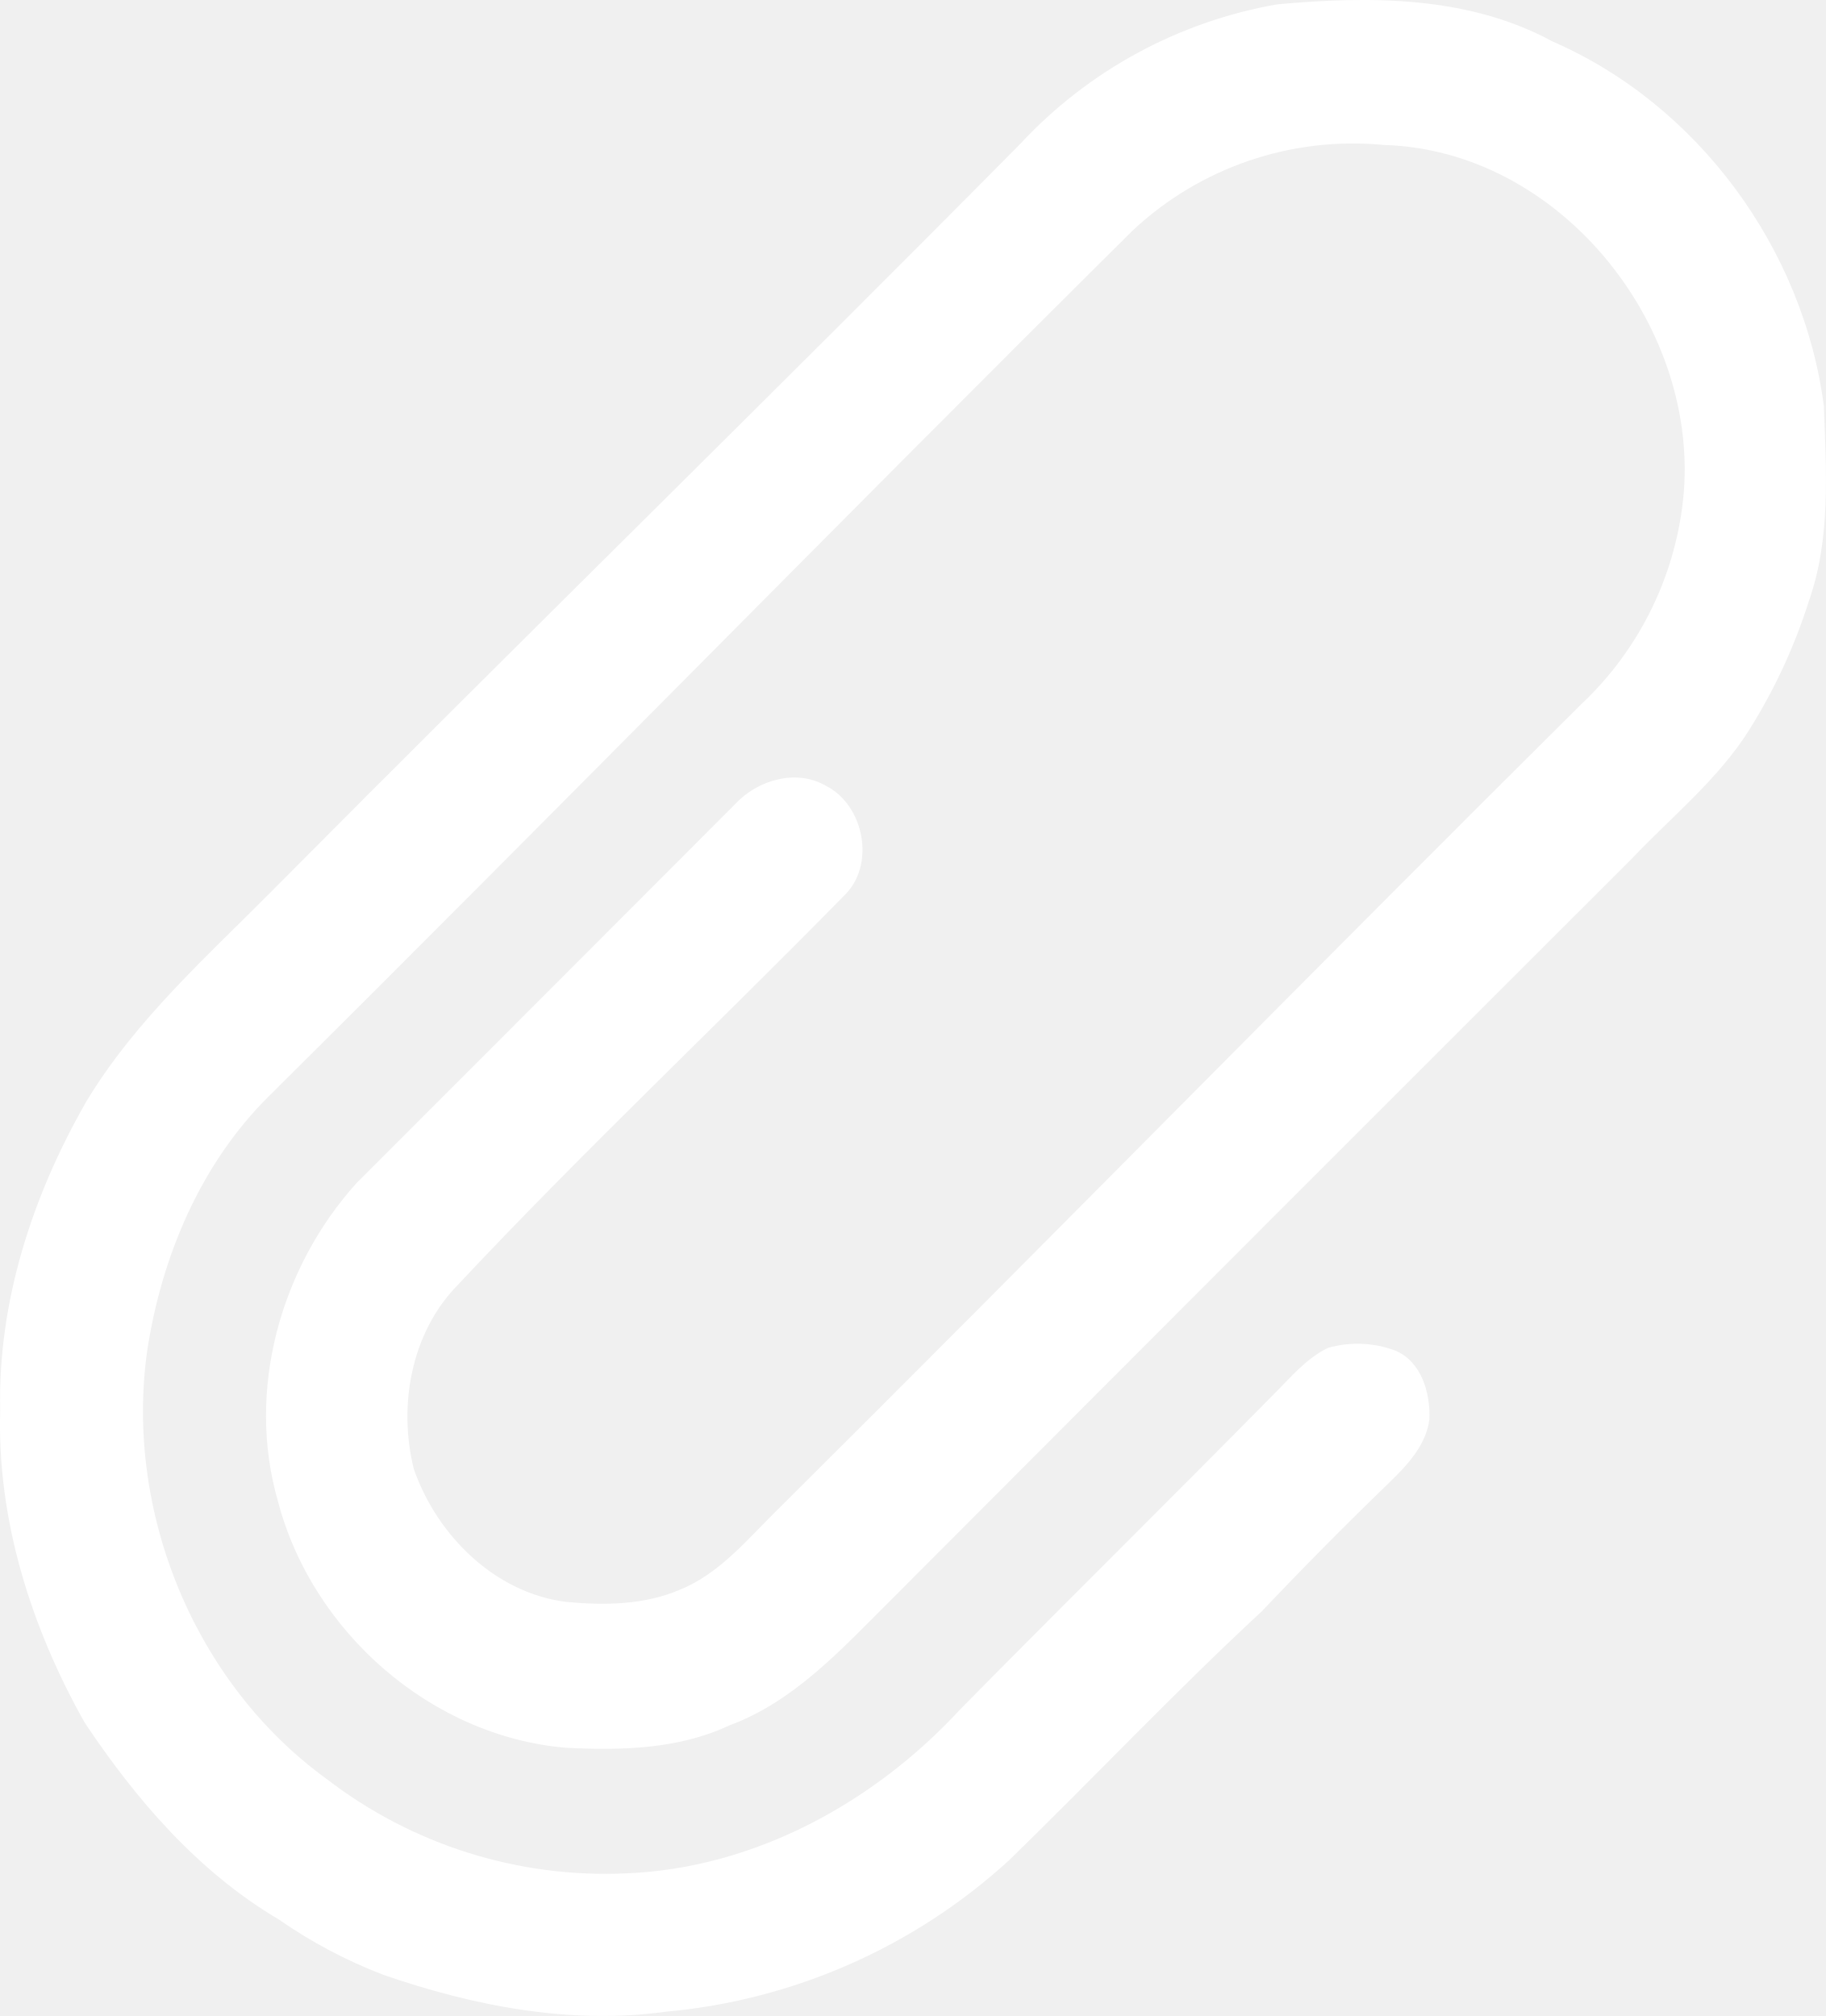
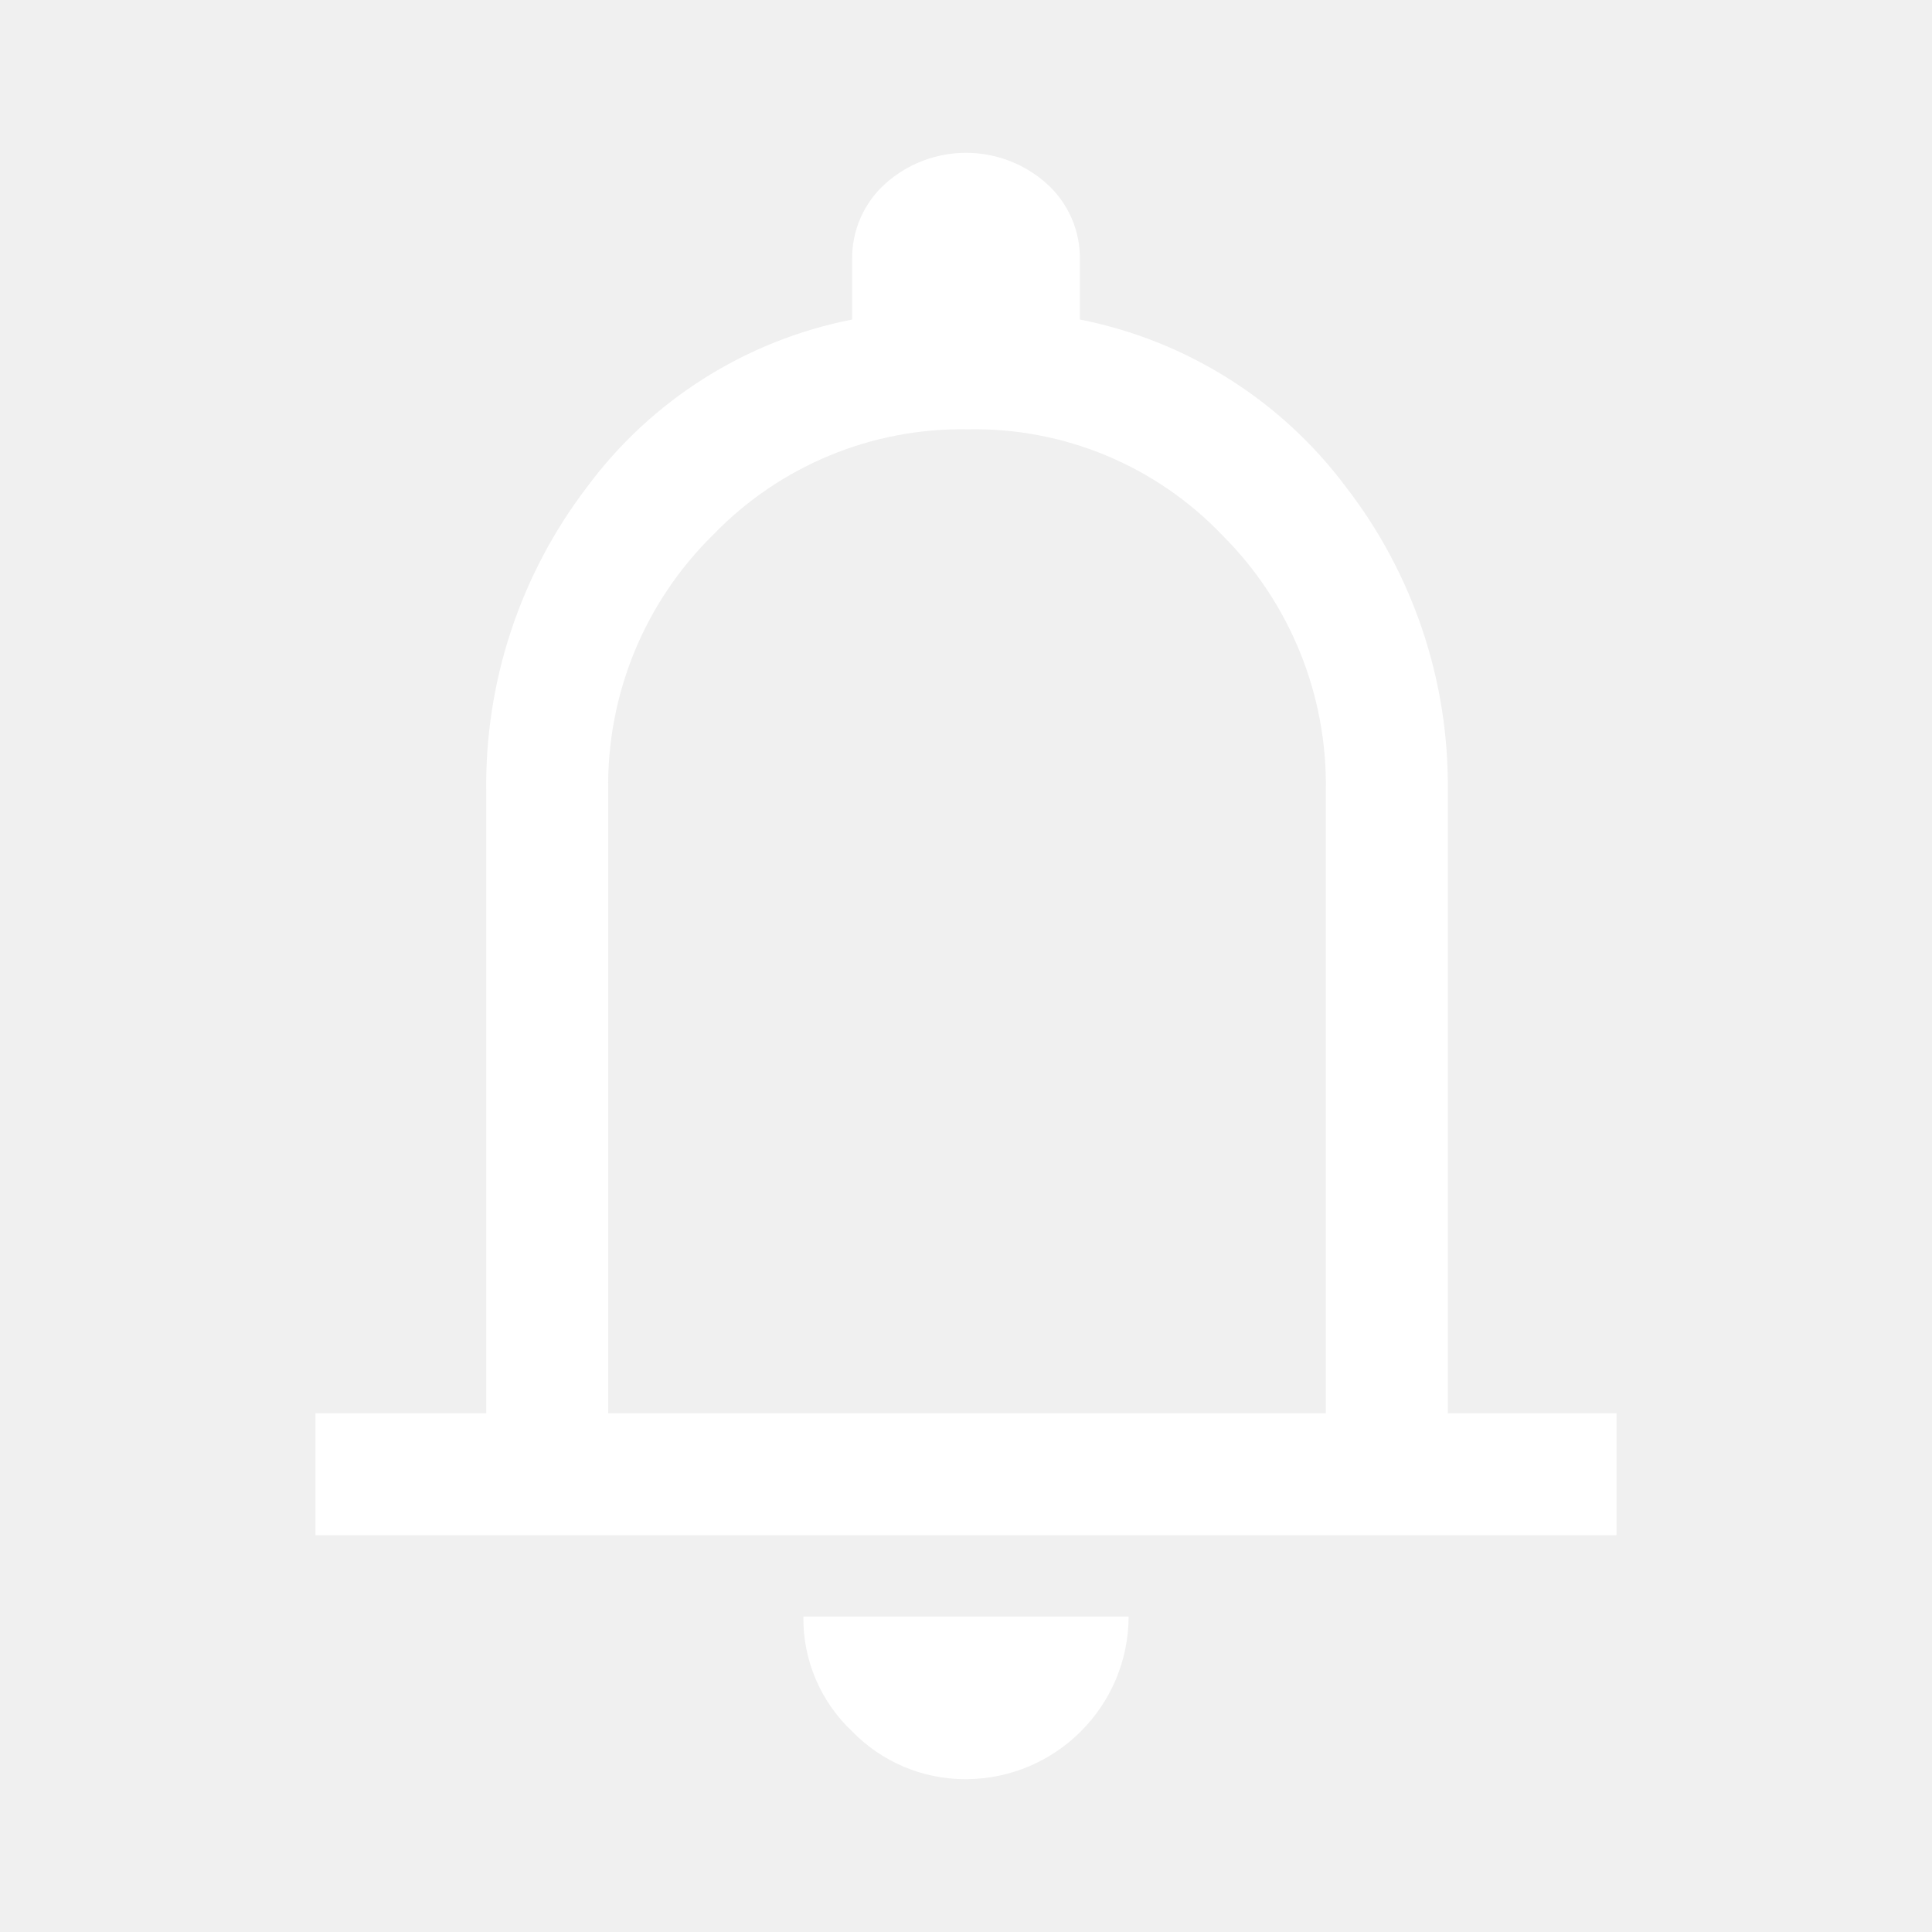
- <svg xmlns="http://www.w3.org/2000/svg" id="图层_1" data-name="图层 1" viewBox="0 0 180.33 199.13">
+ <svg xmlns="http://www.w3.org/2000/svg" id="图层_1" data-name="图层 1" viewBox="0 0 100 100">
  <defs>
    <style>.cls-1{fill:#fff;}</style>
  </defs>
-   <path class="cls-1" d="M131.59,1.3c9.16-.84,18.9-.85,27.2,3.67,14.39,6.26,24.77,20.48,26.79,36,.23,6.41.7,13.07-1.47,19.24a55.14,55.14,0,0,1-5.86,12.69c-3.07,4.92-7.65,8.58-11.59,12.74q-36.81,36.76-73.55,73.61c-4.67,4.65-9.29,9.71-15.63,12.05-5,2.35-10.62,2.48-16.07,2.21C48,172.4,36.25,162,32.9,149.12c-3.14-10.91.25-23.06,7.77-31.39Q59.4,99,78.07,80.29c2.19-2.37,6-3.49,8.9-1.83,3.87,1.9,5,7.92,1.82,10.91C76.16,102.25,63,114.63,50.68,127.78c-4.63,4.71-5.91,11.94-4.35,18.2,2.28,6.54,8,12.24,15.06,13.12,3.75.35,7.68.31,11.2-1.2,3.94-1.59,6.69-5,9.62-7.87,26.58-26.42,52.79-53.18,79.38-79.57a32.52,32.52,0,0,0,10.17-21.1C173,32.62,159.3,15.69,142.14,15.19a31.8,31.8,0,0,0-24.83,8.46C88.74,52,60.61,80.76,32.05,109.11,25.28,115.79,21.41,125,20,134.27c-2.25,15.9,4.67,32.86,17.72,42.32a45.1,45.1,0,0,0,29.62,9.32c12.64-.51,24.46-7,32.93-16.18C110.55,159.3,121,149,131.29,138.55c1.65-1.64,3.18-3.51,5.31-4.54a10.63,10.63,0,0,1,6.62.25c2.61,1.07,3.5,4.17,3.41,6.76-.31,2.6-2.21,4.59-4,6.32q-6.42,6.21-12.55,12.68c-8.58,7.95-16.61,16.47-25,24.63a58,58,0,0,1-33.89,14.93c-9.42,1.3-19-.58-27.88-3.65A48.48,48.48,0,0,1,33,190.47C25,185.75,18.85,178.57,13.81,171c-5.26-9.35-8.65-20-8.33-30.8-.25-10.77,3.21-21.31,8.53-30.57,4.87-8.07,12-14.38,18.55-21C57,64,81.82,39.75,106.21,15.09A45.26,45.26,0,0,1,131.59,1.3Z" transform="translate(-5.46 -0.87)" />
+   <path class="cls-1" d="M16.328,79.463V73.149h8.839V40.951A25.403,25.403,0,0,1,30.376,25.22,22.447,22.447,0,0,1,44.108,16.539V13.488A5.169,5.169,0,0,1,45.844,9.489a6.262,6.262,0,0,1,8.313,0,5.169,5.169,0,0,1,1.736,3.998V16.539A22.664,22.664,0,0,1,69.677,25.22a25.236,25.236,0,0,1,5.261,15.731V73.149h8.734v6.313ZM50,92.089a8.16,8.16,0,0,1-5.893-2.473,8.022,8.022,0,0,1-2.525-5.945H58.418A8.443,8.443,0,0,1,50,92.089Zm-18.519-18.94H68.624V40.951a18.237,18.237,0,0,0-5.366-13.258A17.711,17.711,0,0,0,50.105,22.221,17.883,17.883,0,0,0,36.9,27.693a18.145,18.145,0,0,0-5.419,13.258Z" />
</svg>
